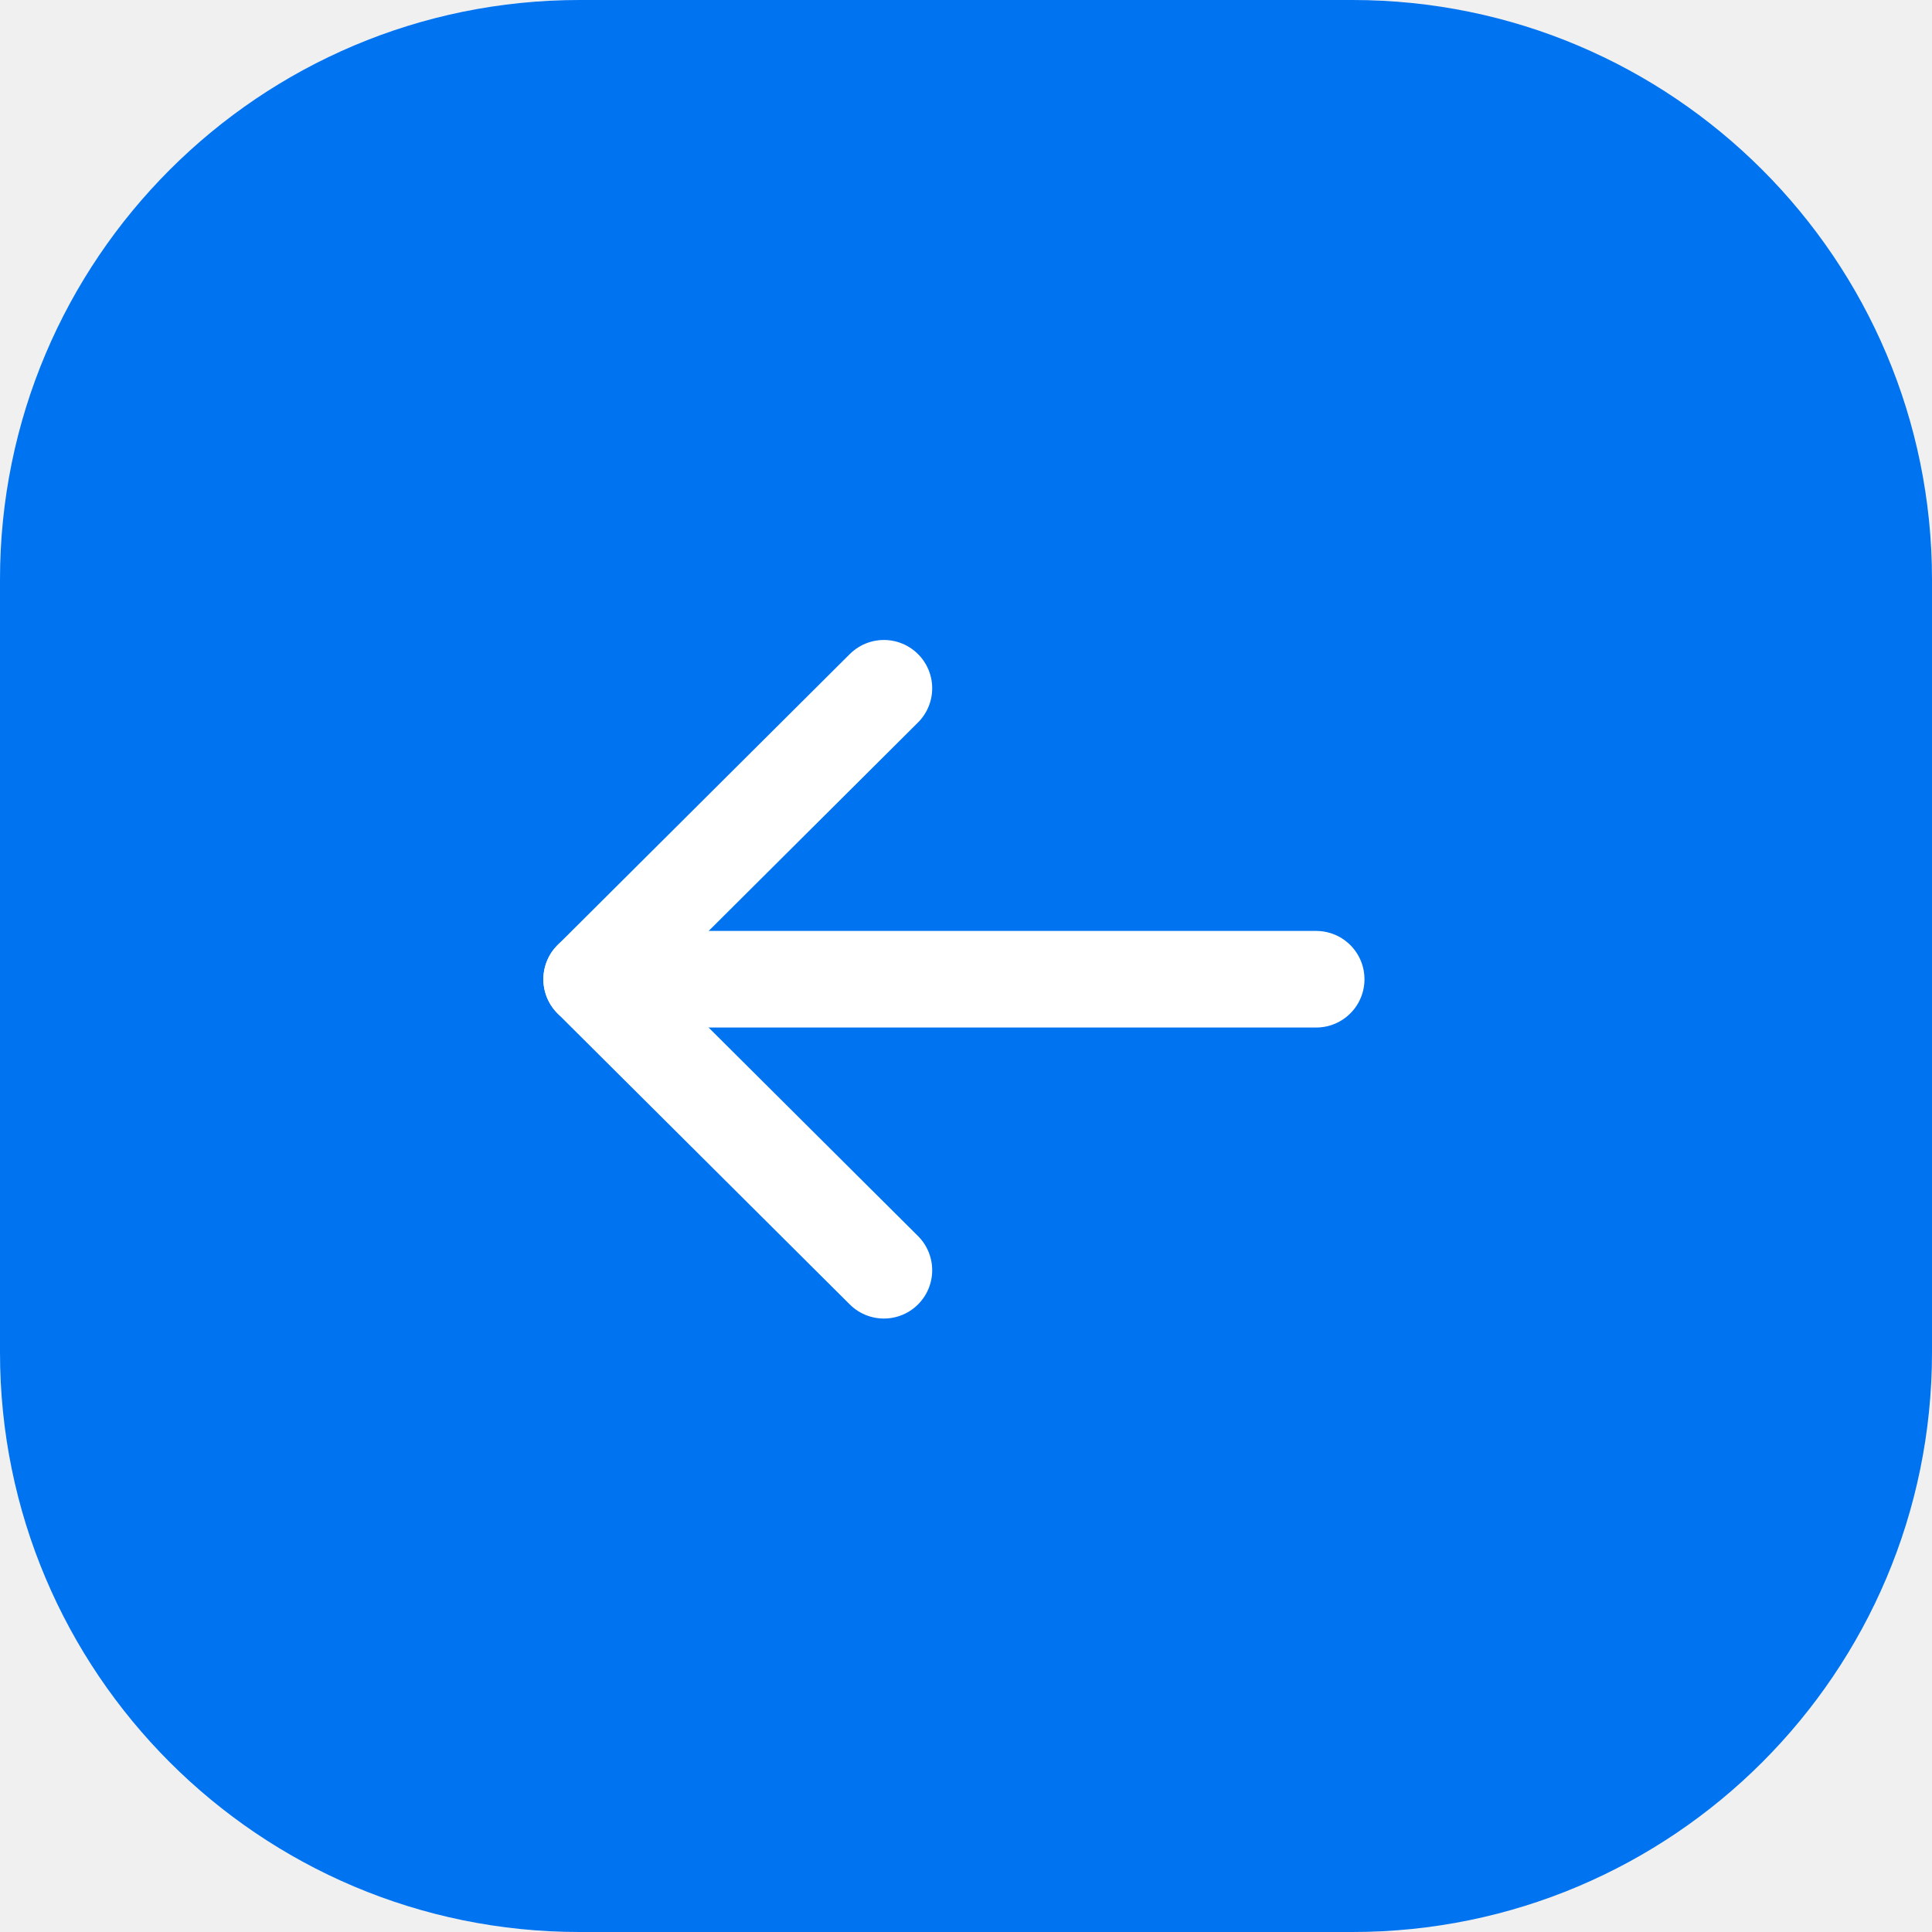
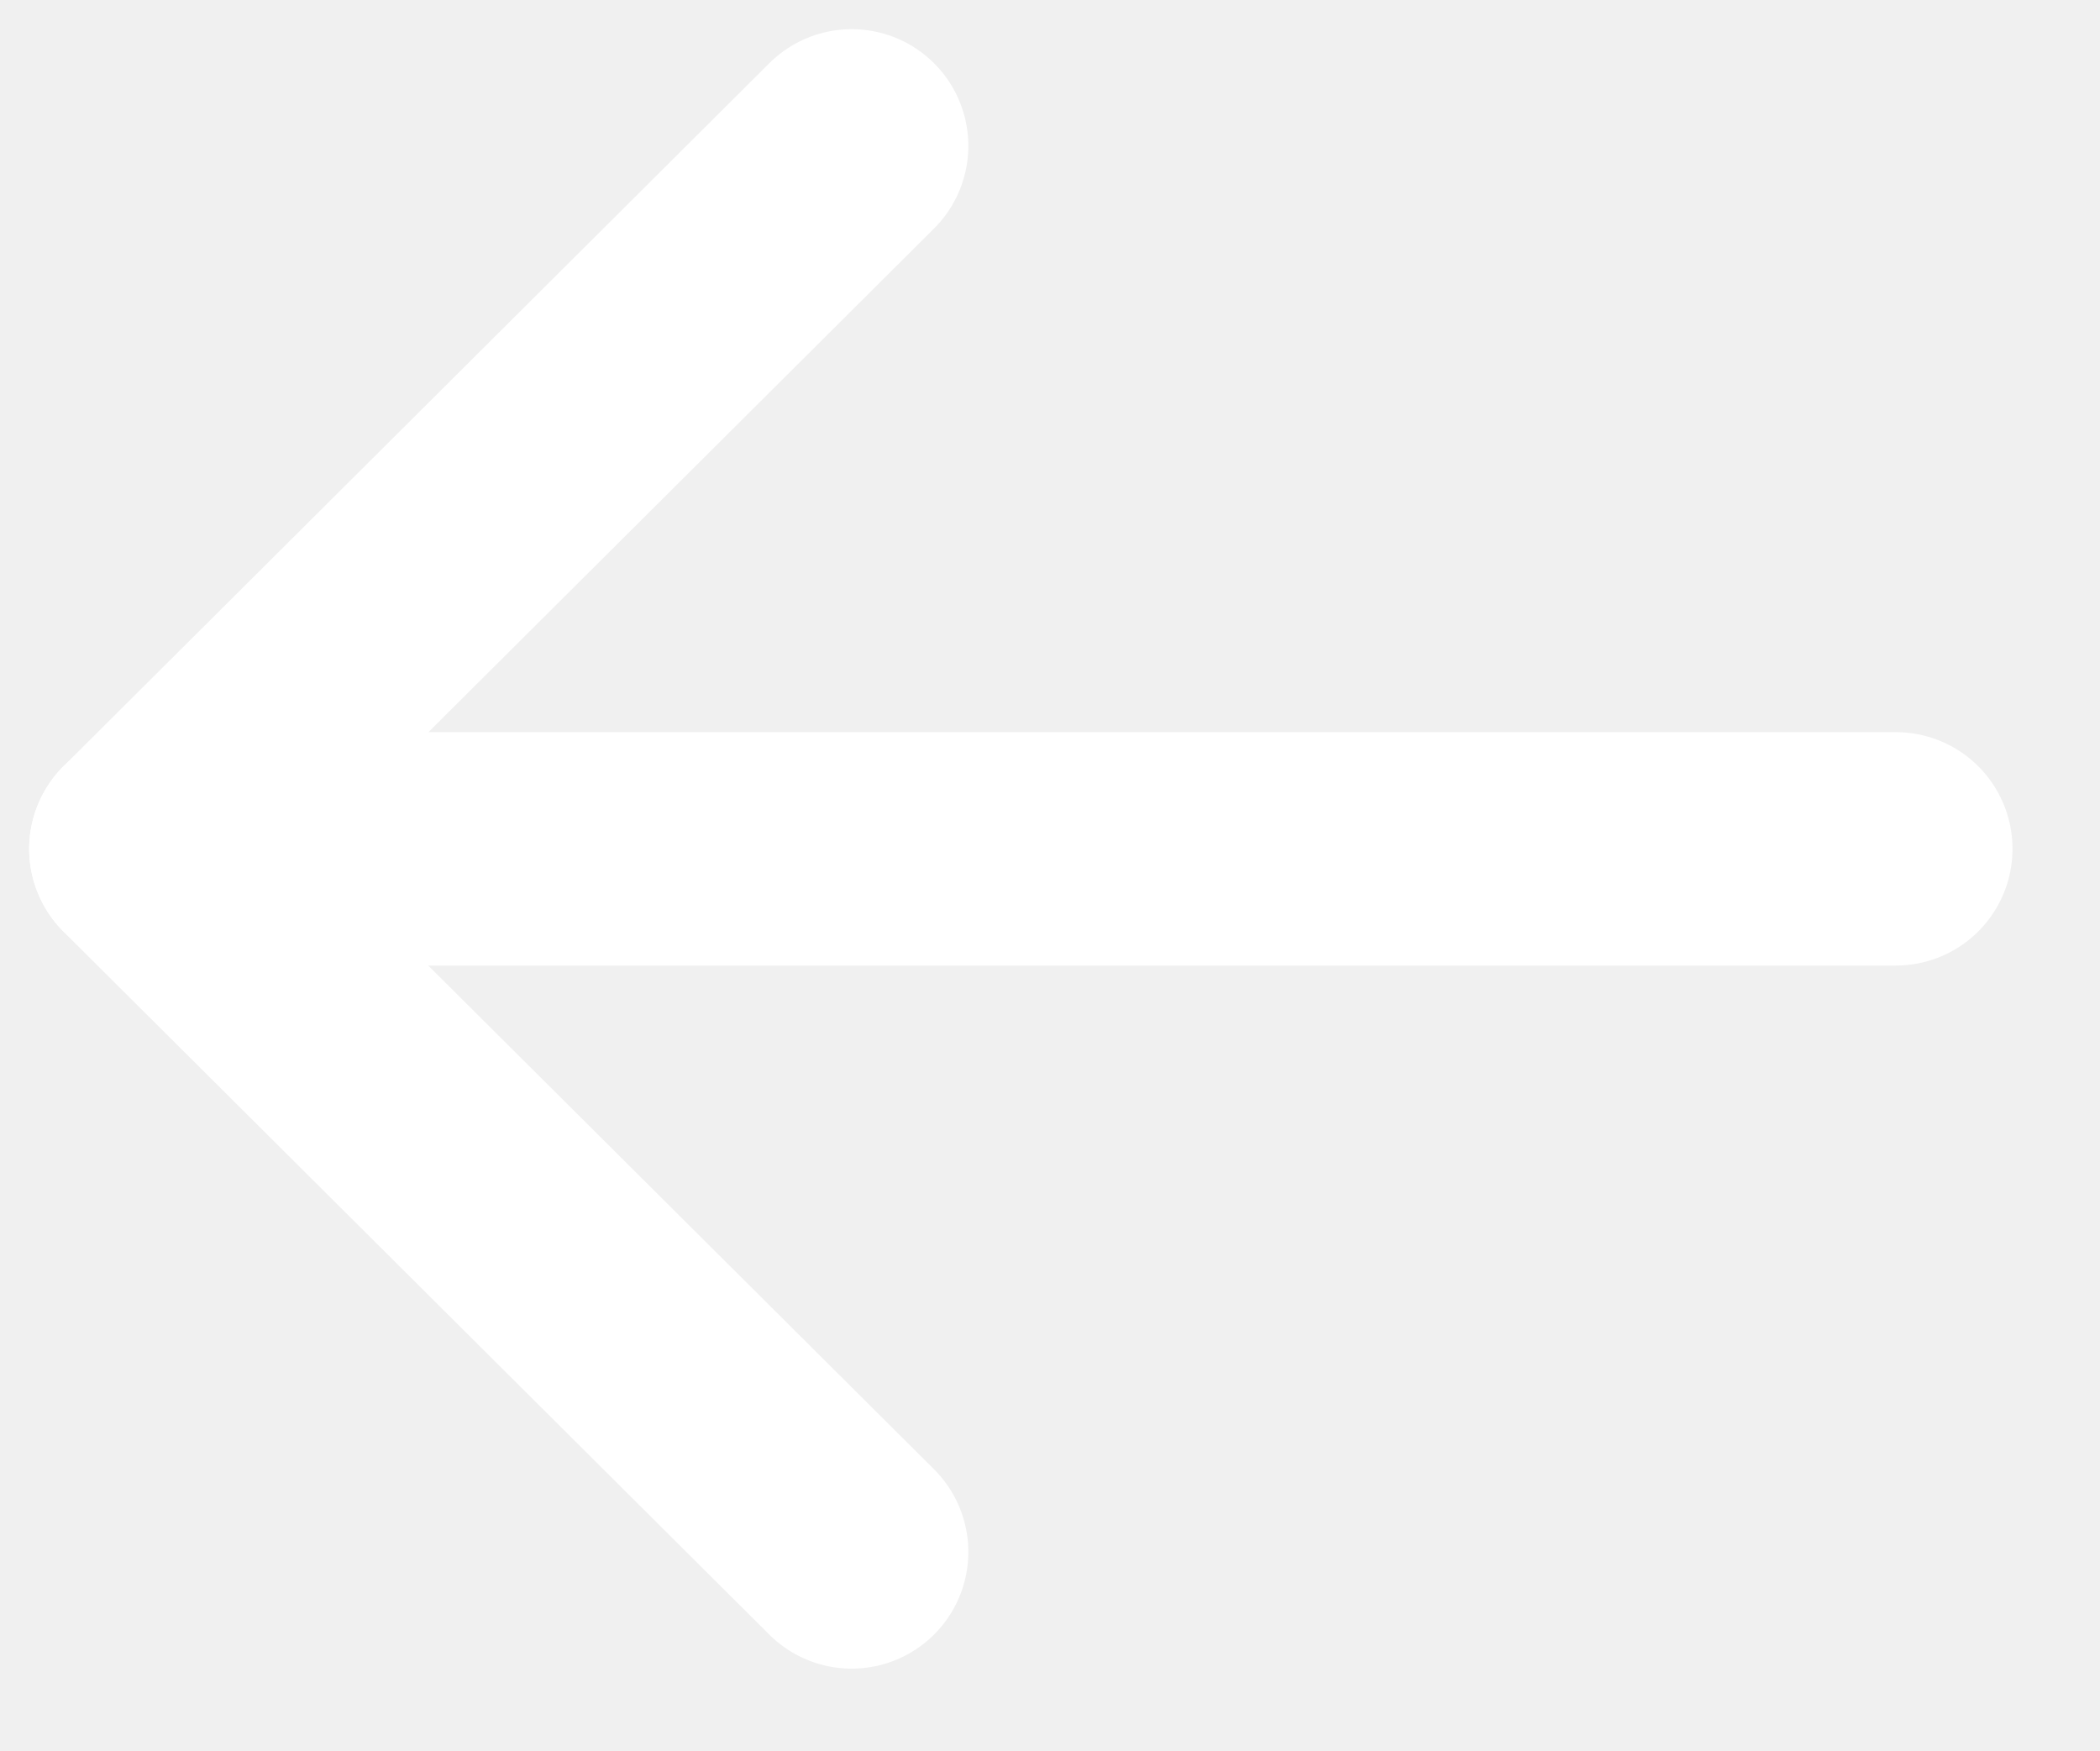
- <svg xmlns="http://www.w3.org/2000/svg" width="40" height="40" viewBox="0 0 40 40" fill="none">
-   <rect width="40" height="40" rx="12" fill="#0073F1" />
-   <path d="M12.25 20.274L27.25 20.274" stroke="white" stroke-width="2" stroke-linecap="round" stroke-linejoin="round" />
-   <path d="M18.3 26.299L12.25 20.275L18.3 14.25" stroke="white" stroke-width="2" stroke-linecap="round" stroke-linejoin="round" />
+ <svg xmlns="http://www.w3.org/2000/svg" width="18" height="15" viewBox="0 0 18 15" fill="none">
+   <path d="M1.25 7.274L16.25 7.274" stroke="white" stroke-width="2" stroke-linecap="round" stroke-linejoin="round" />
+   <path d="M7.3 13.299L1.25 7.275L7.3 1.25" stroke="white" stroke-width="2" stroke-linecap="round" stroke-linejoin="round" />
</svg>
